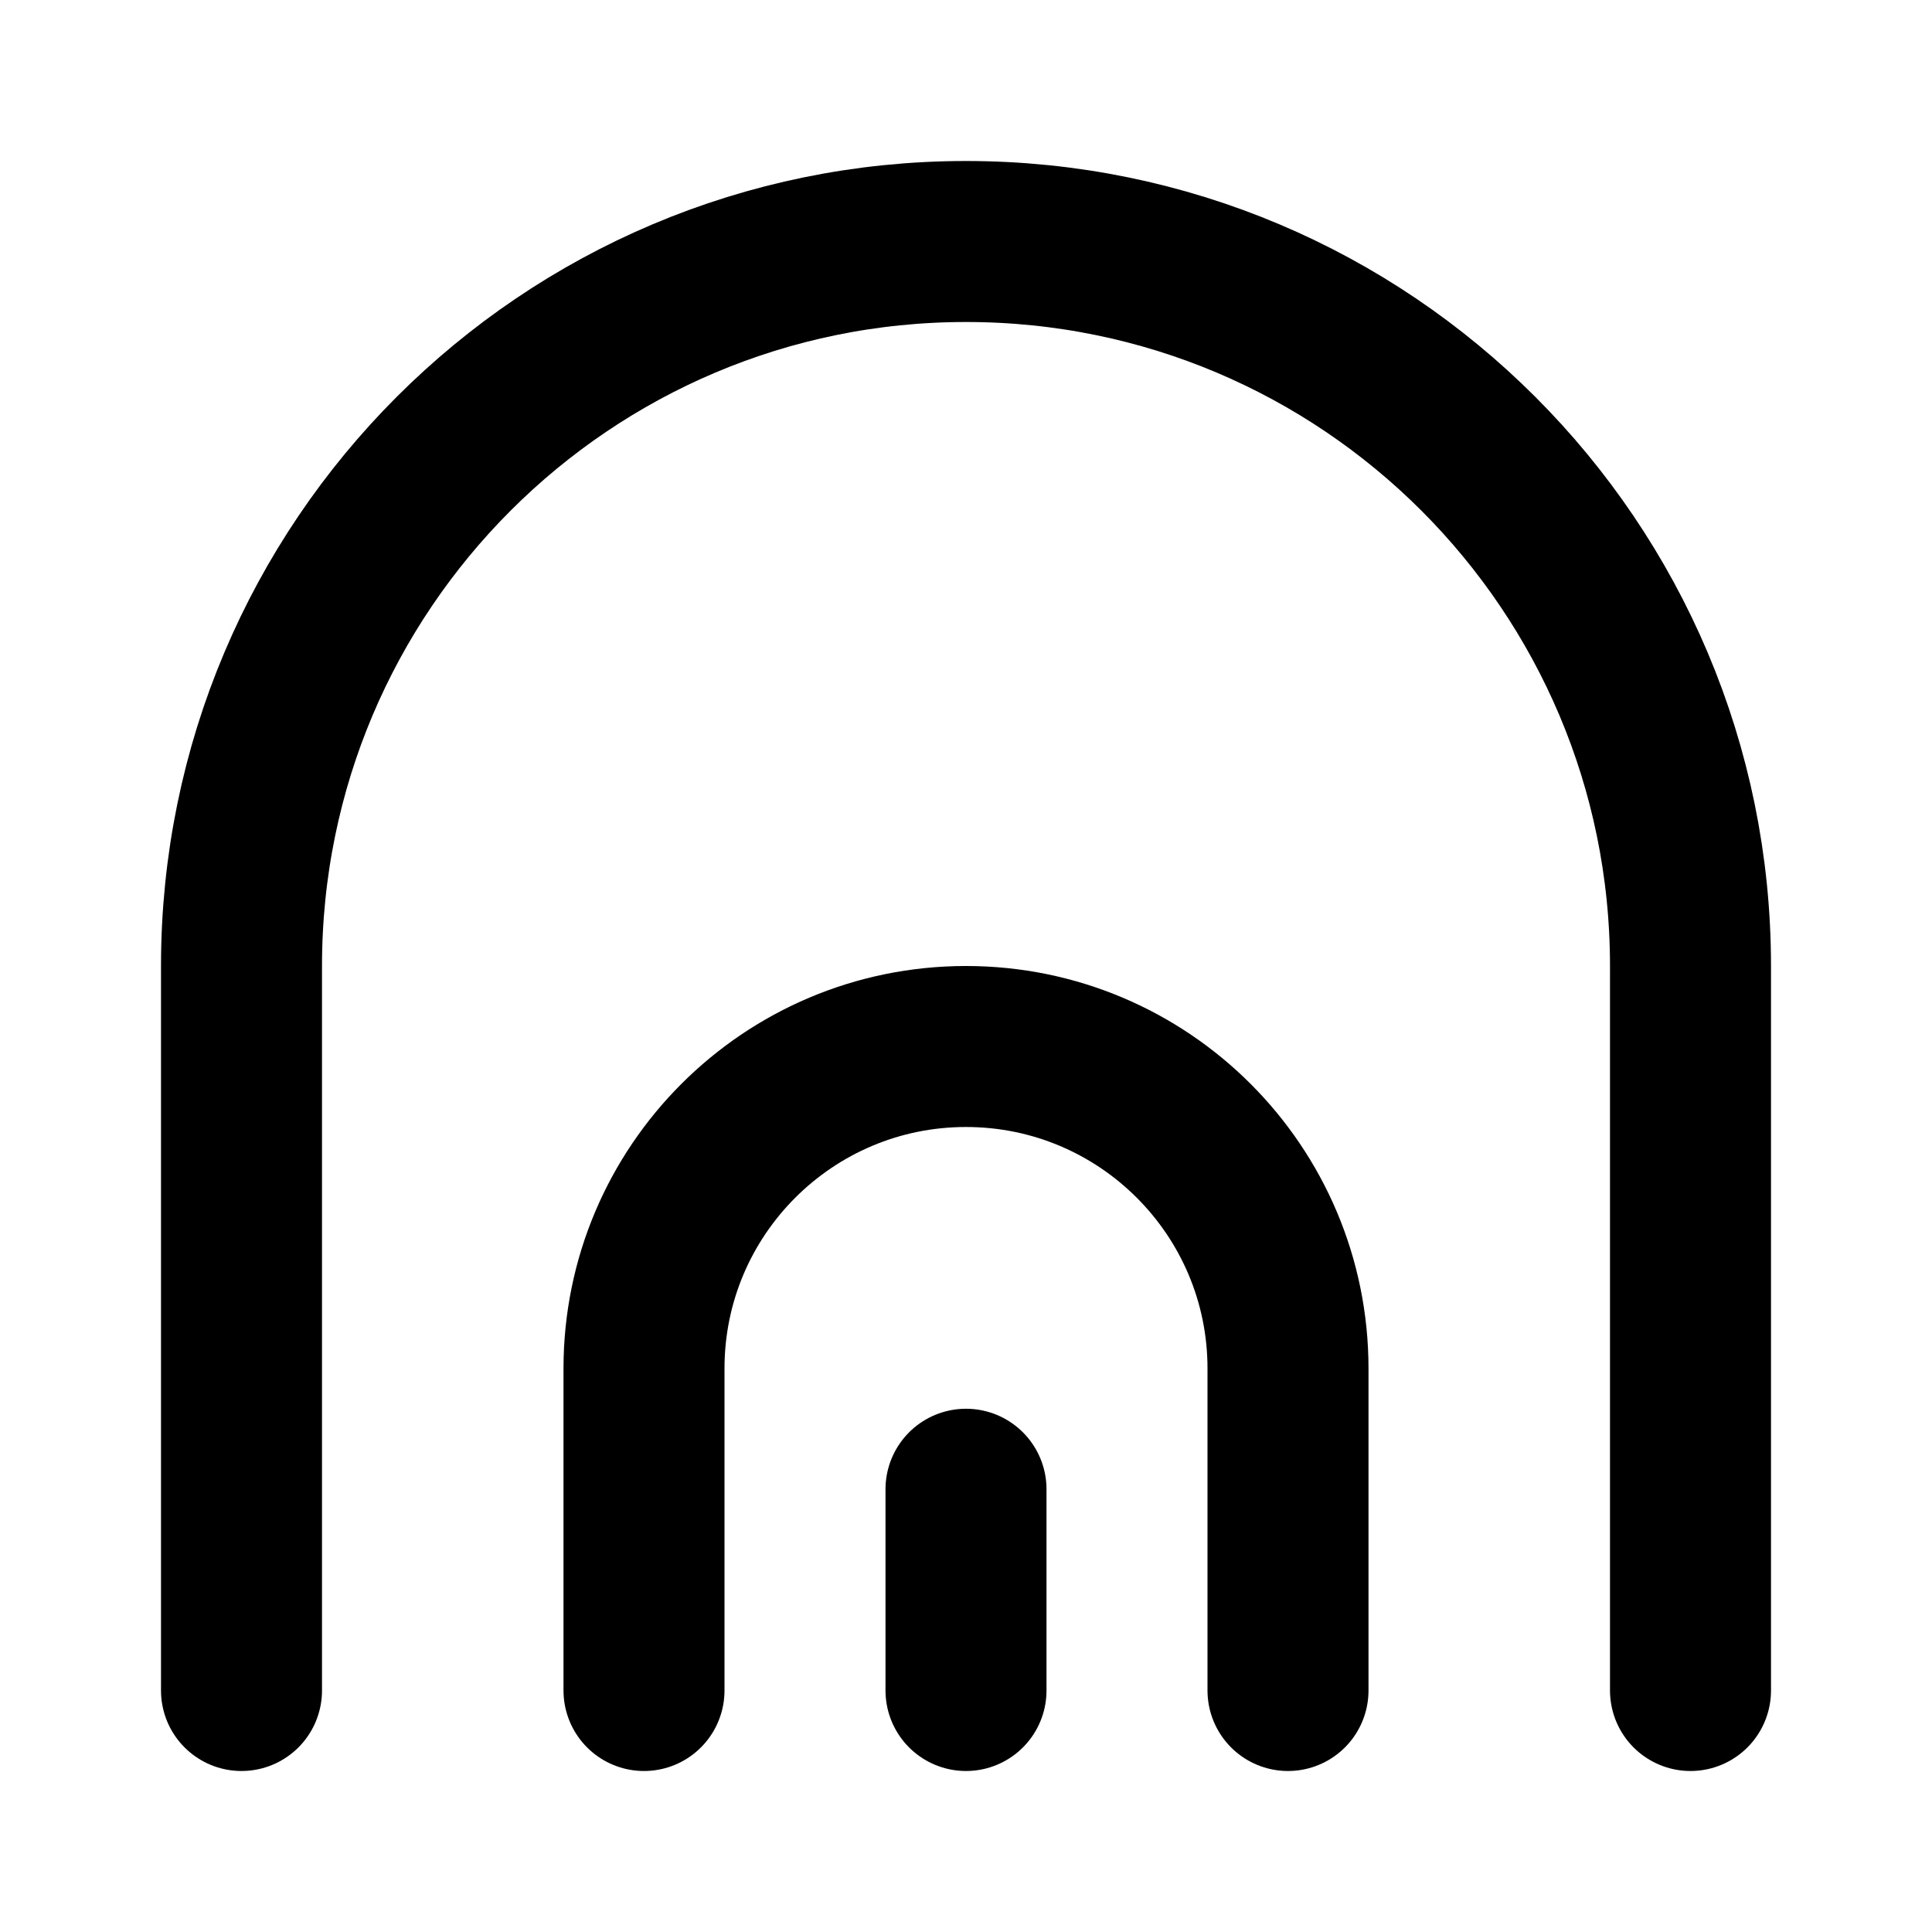
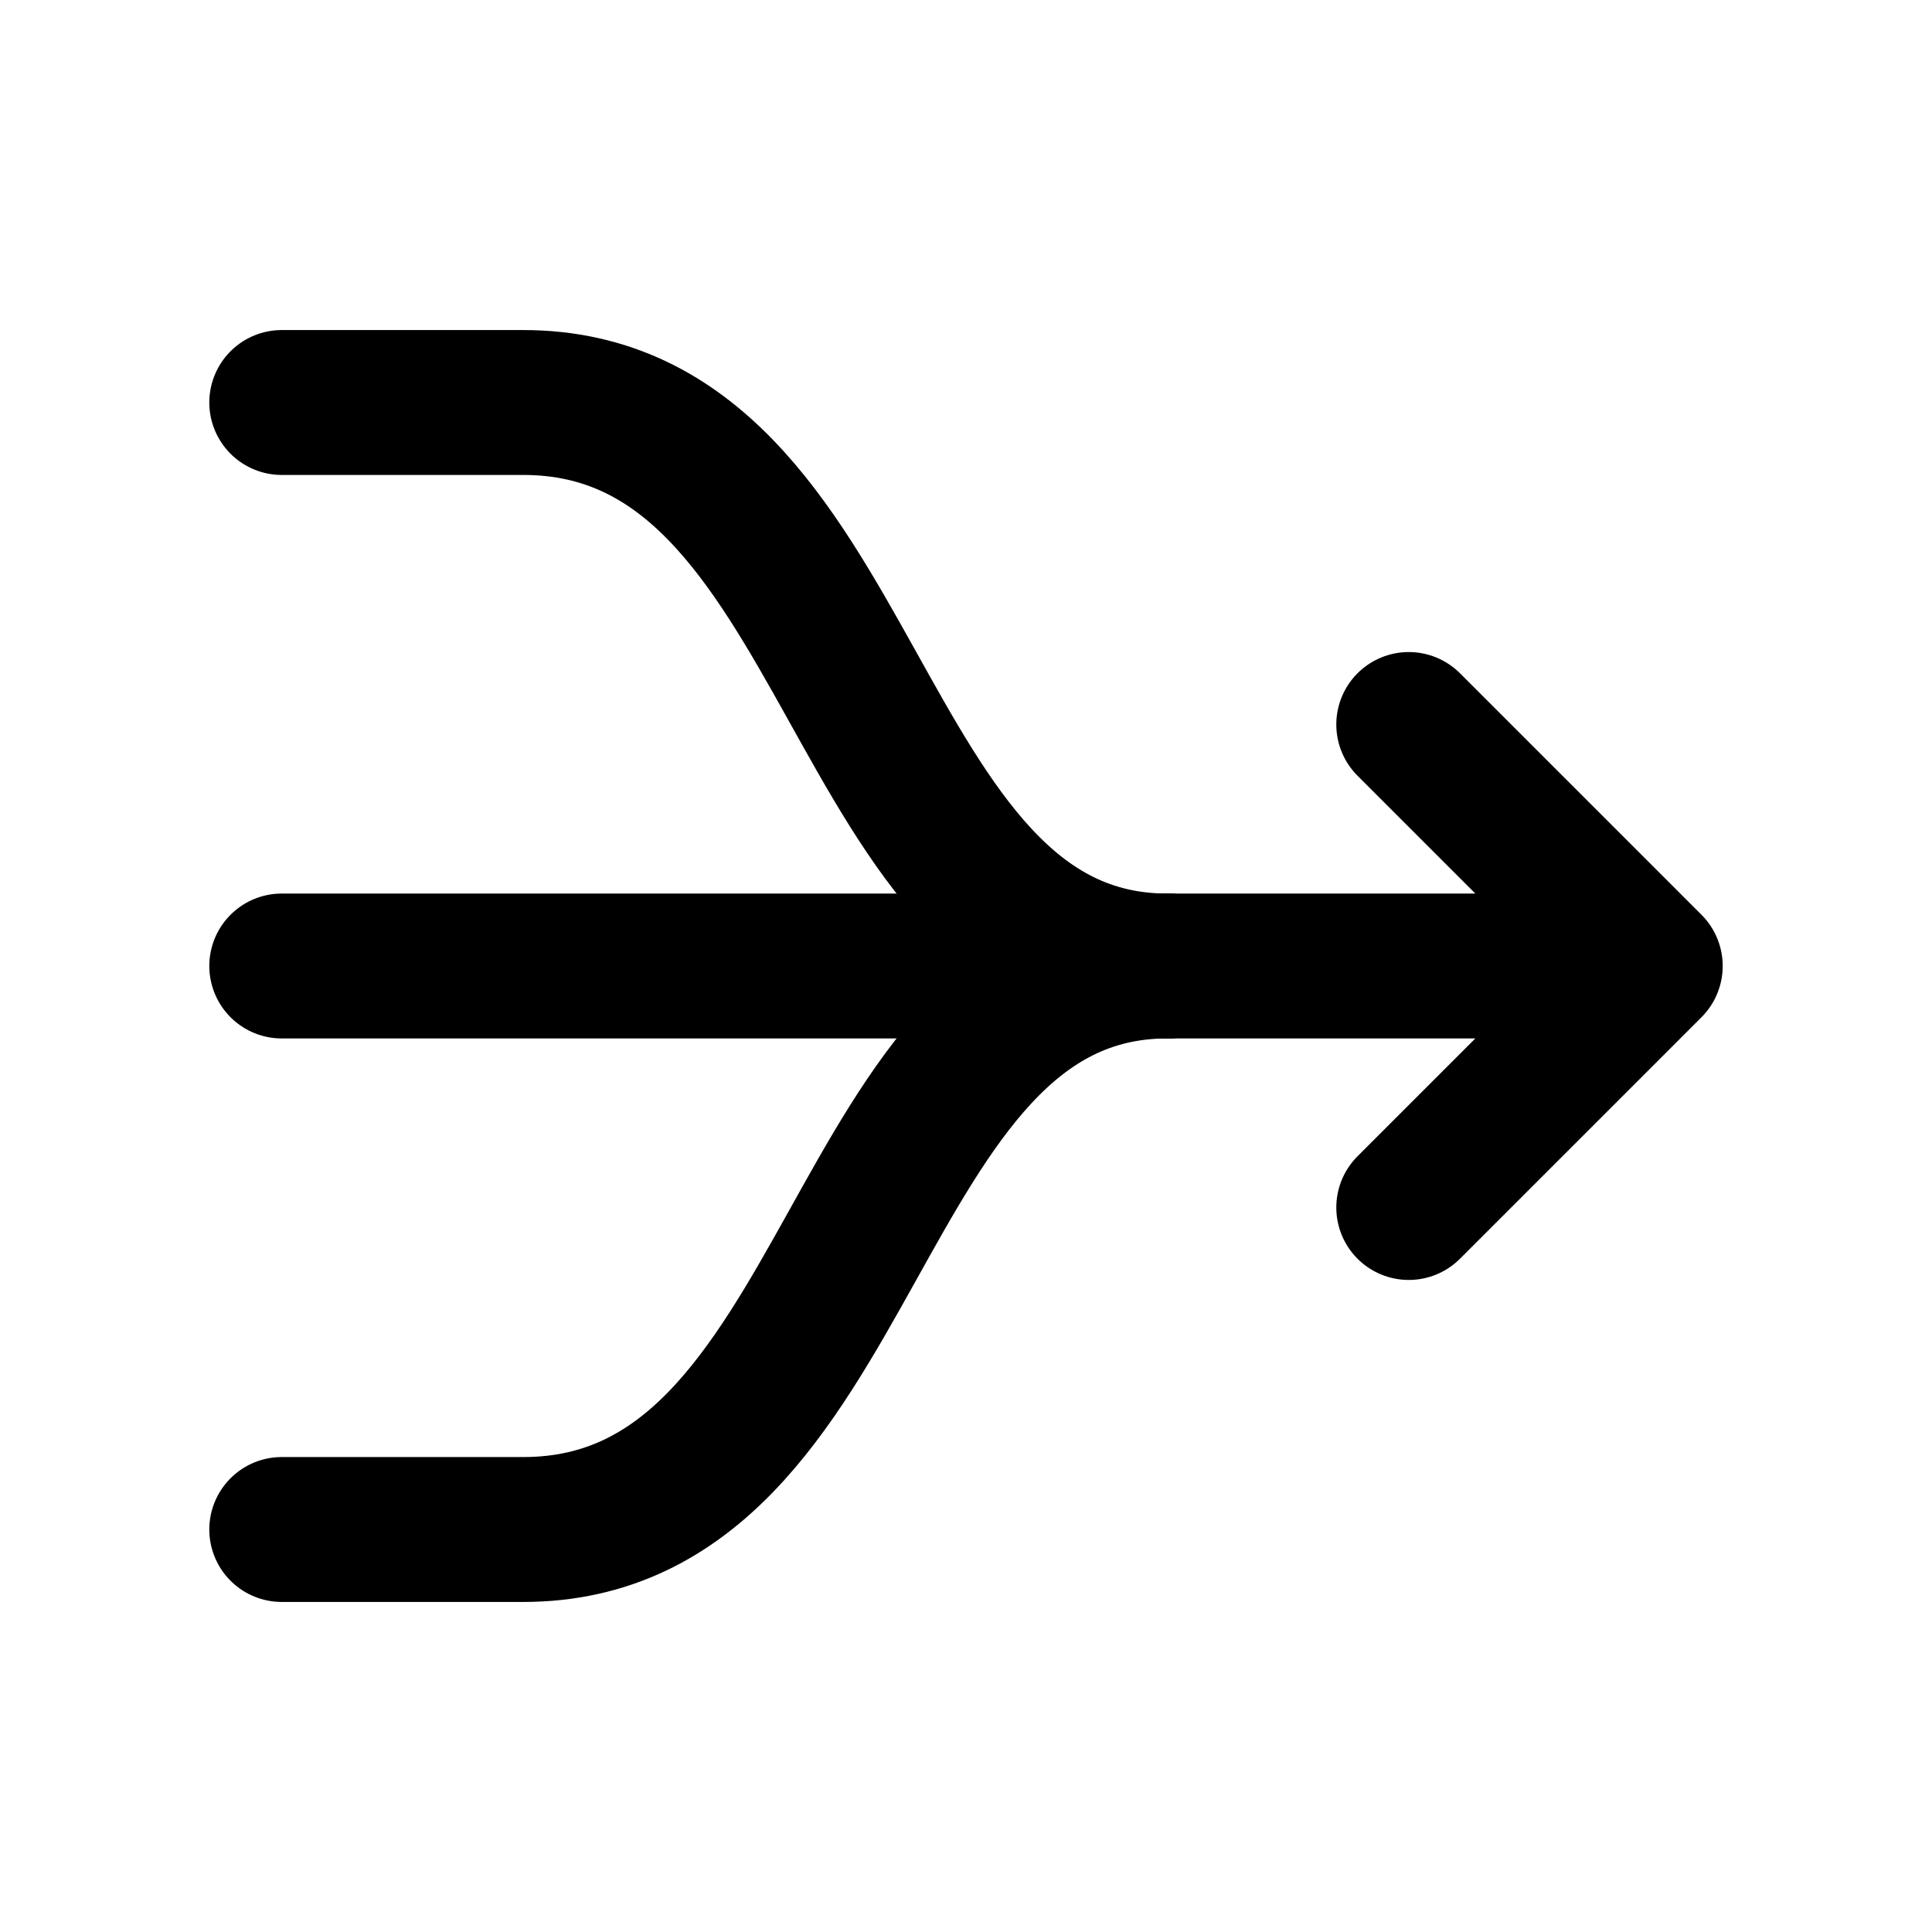
- <svg xmlns="http://www.w3.org/2000/svg" viewBox="0 0 24 24" fill="none" stroke="currentColor" stroke-width="2" stroke-linecap="round" stroke-linejoin="round">
-   <path d="M3 21V12a9 9 0 0 1 18 0v9" />
-   <path d="M8 21v-4a4 4 0 0 1 8 0v4" />
-   <path d="M12 21v-2.5" />
+ <svg xmlns="http://www.w3.org/2000/svg" viewBox="0 0 24 24" fill="none" stroke="currentColor" stroke-width="1.8" stroke-linecap="round" stroke-linejoin="round">
+   <path d="M3.5 5h3c4.2 0 4 7 8 7" />
+   <path d="M3.5 12h11" />
+   <path d="M3.5 19h3c4.2 0 4-7 8-7" />
+   <path d="M14.5 12h6m-3-3 3 3-3 3" />
</svg>
